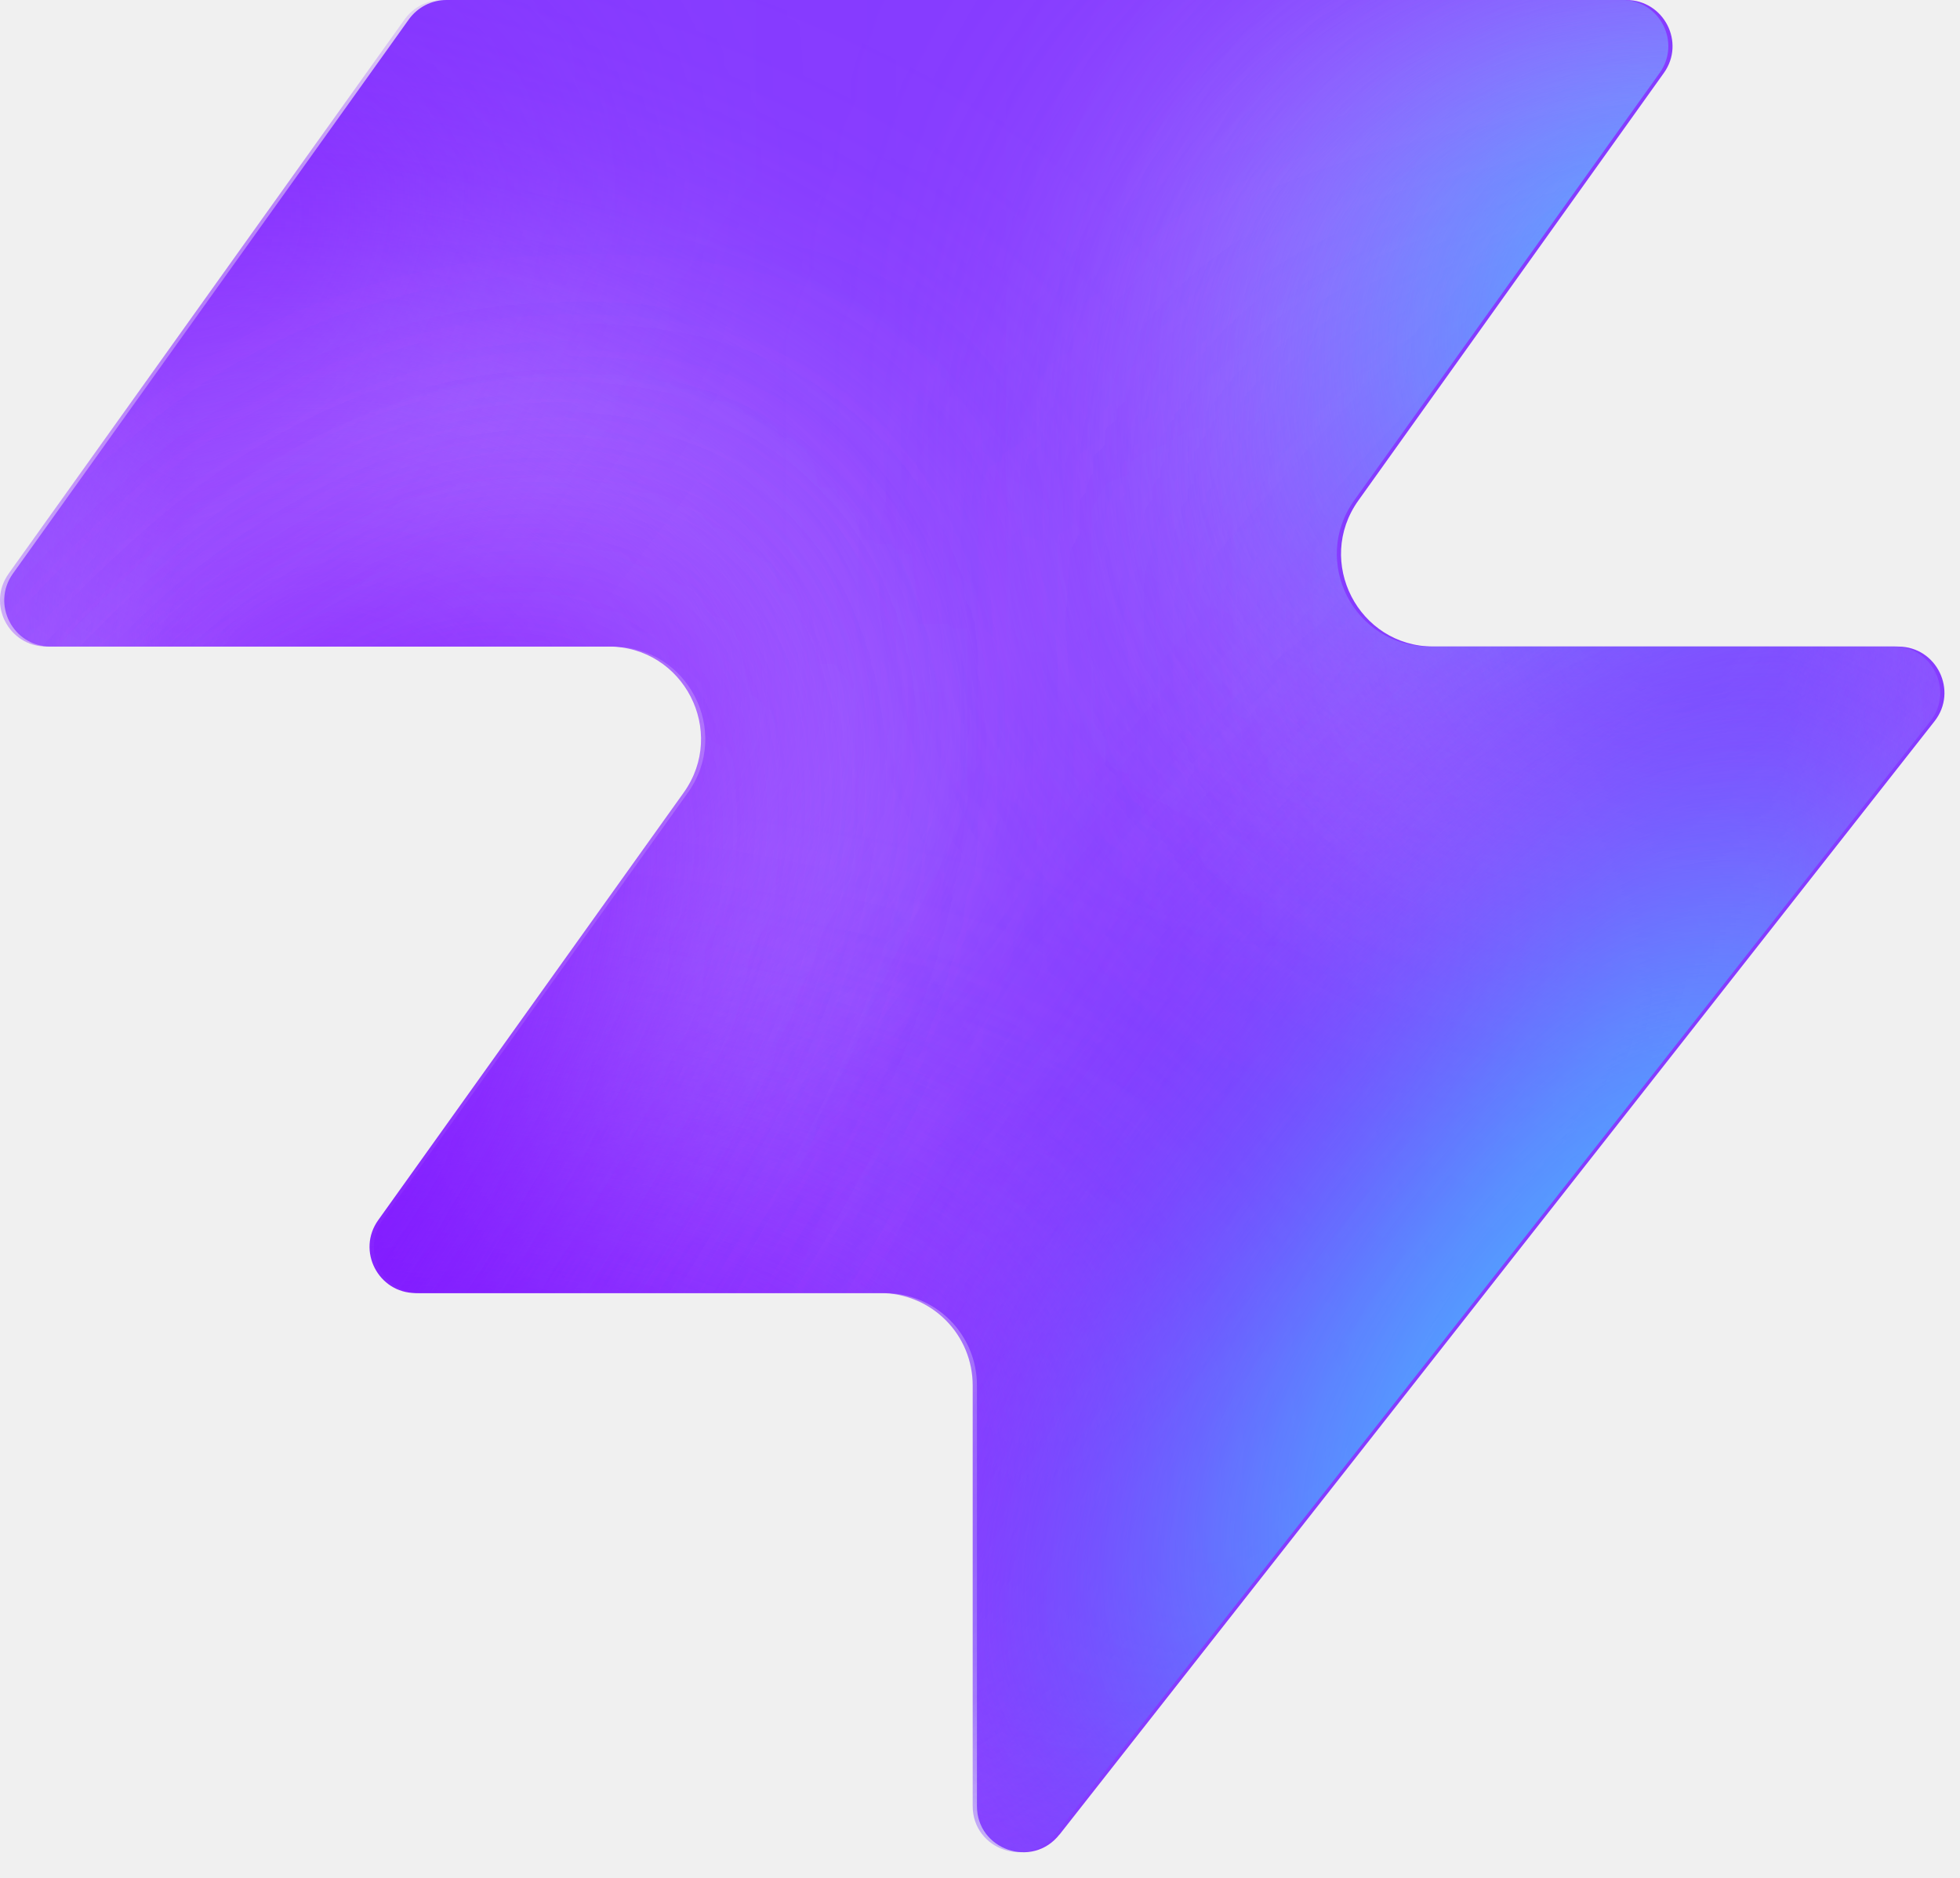
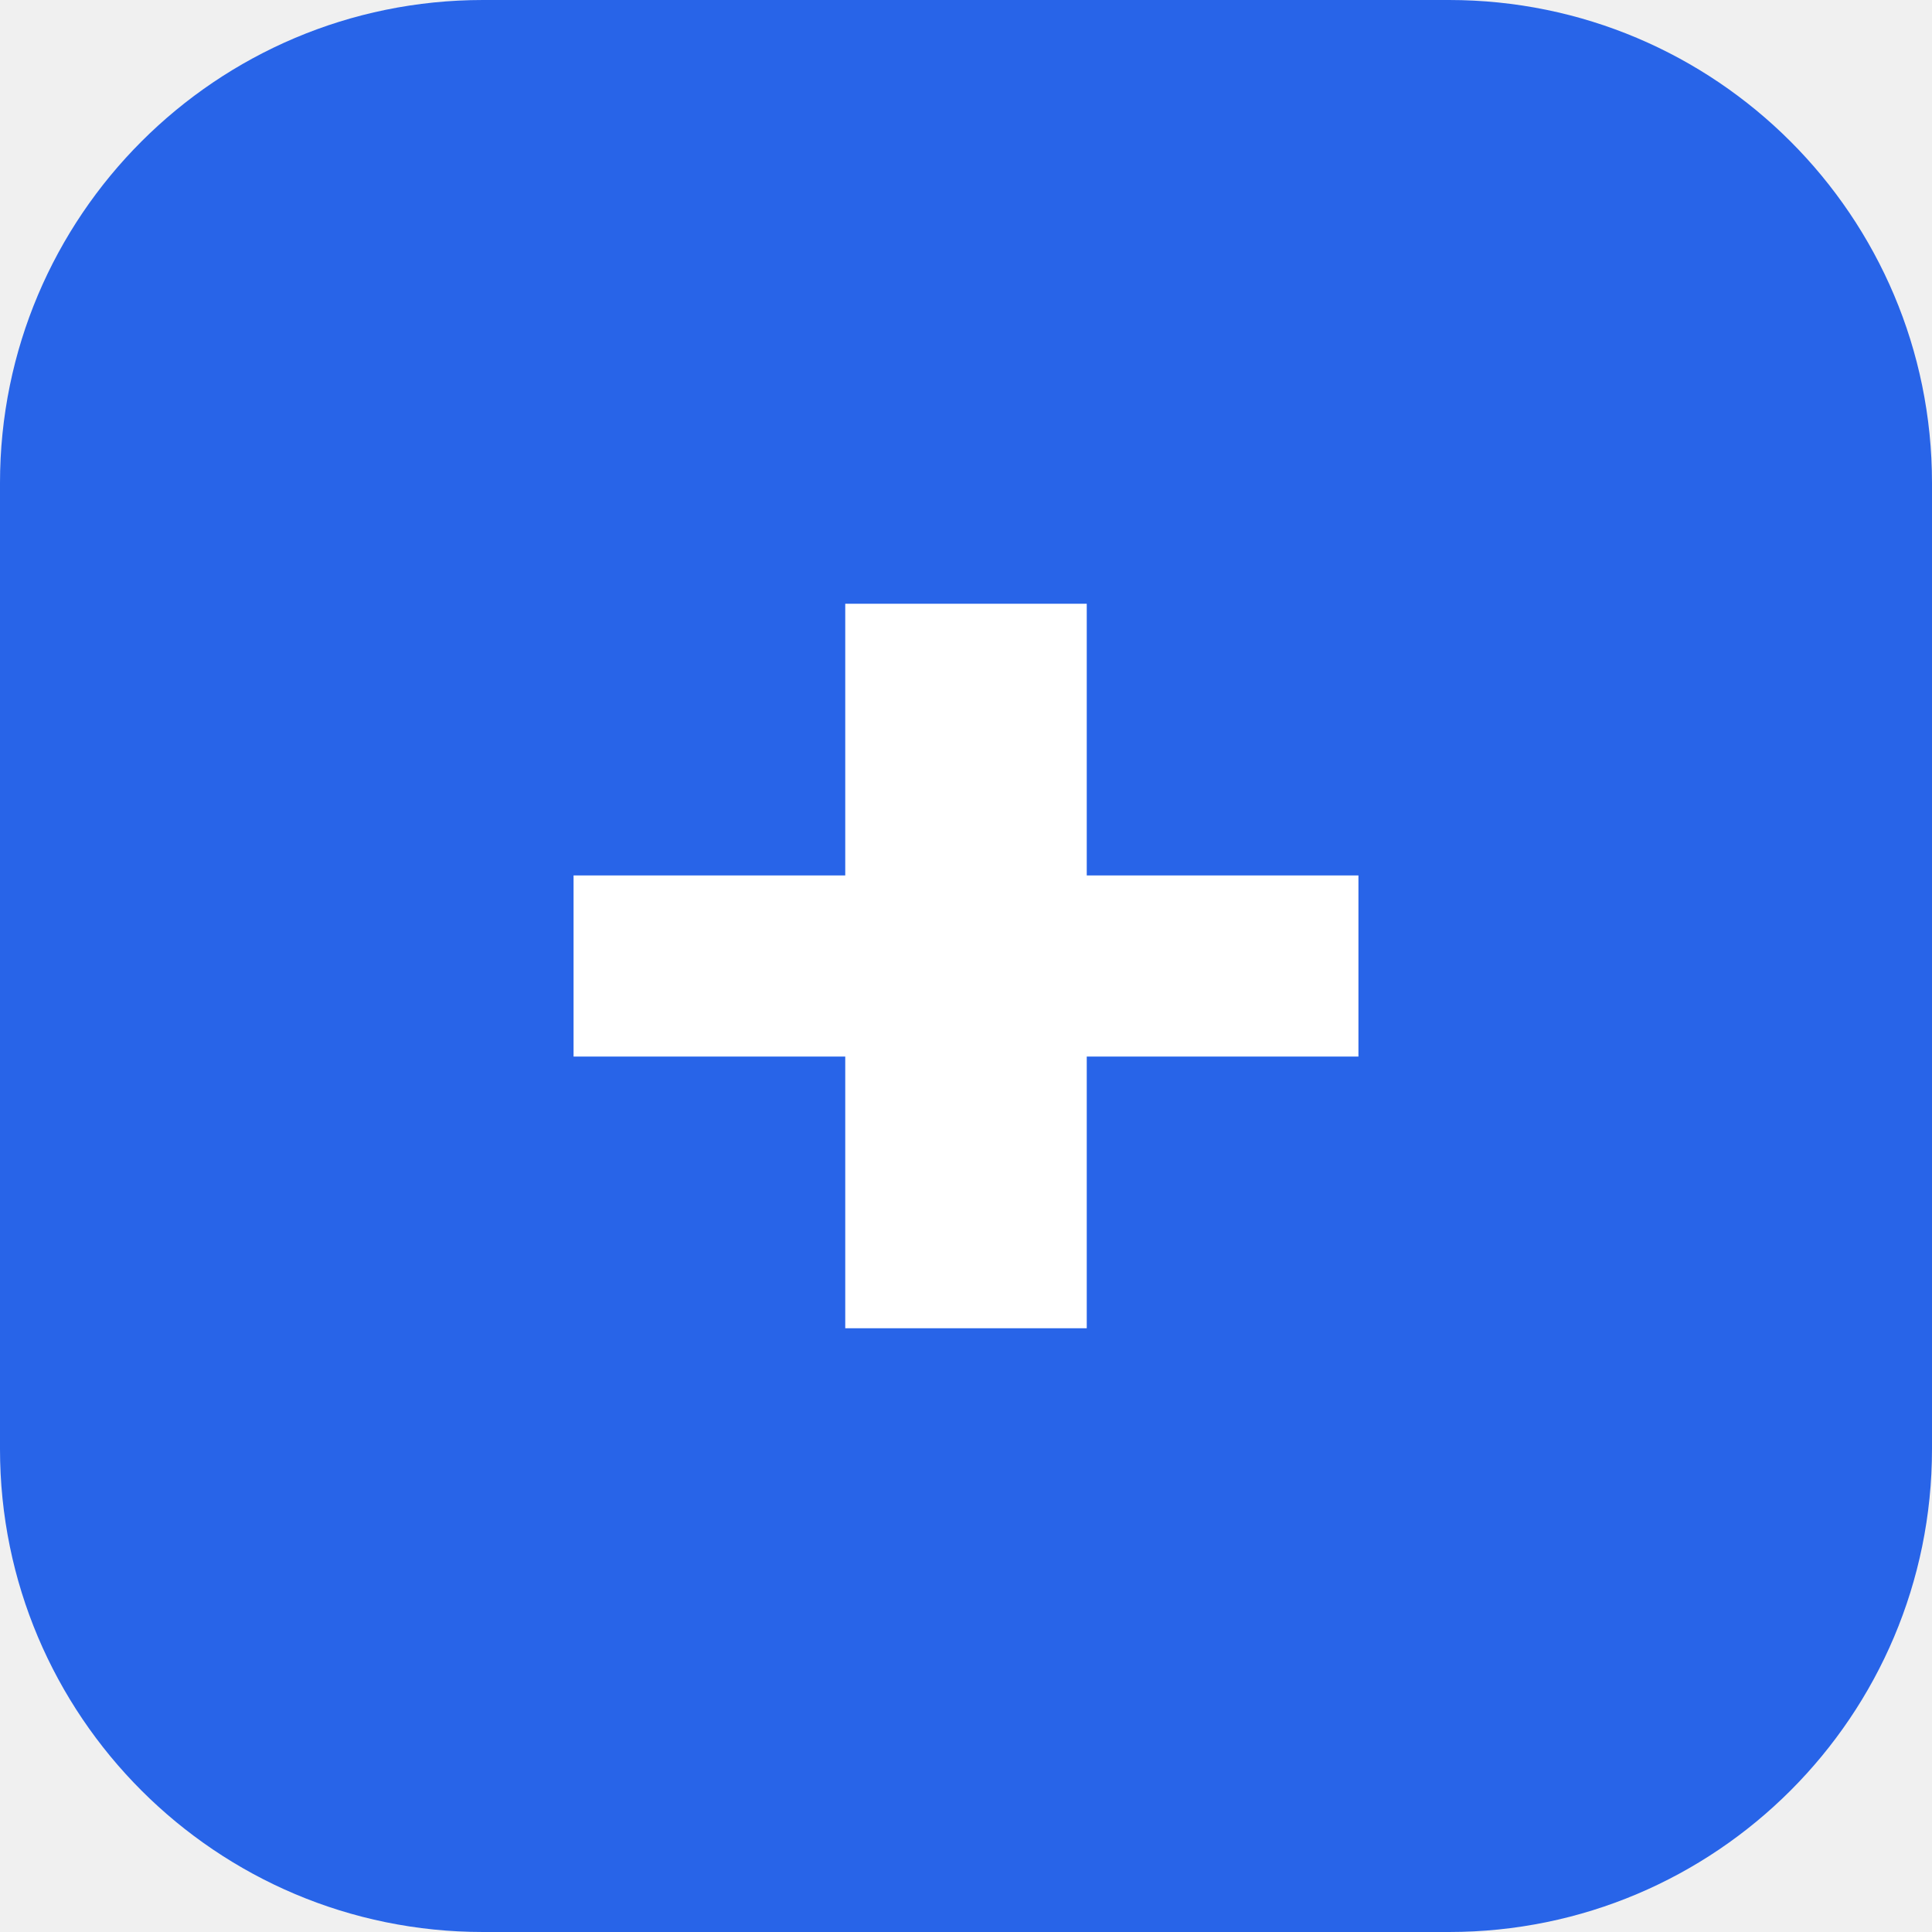
- <svg xmlns="http://www.w3.org/2000/svg" width="48" height="46" fill="none" viewBox="0 0 48 46">
-   <path fill="#863bff" d="M25.946 44.938c-.664.845-2.021.375-2.021-.698V33.937a2.26 2.26 0 0 0-2.262-2.262H10.287c-.92 0-1.456-1.04-.92-1.788l7.48-10.471c1.07-1.497 0-3.578-1.842-3.578H1.237c-.92 0-1.456-1.04-.92-1.788L10.013.474c.214-.297.556-.474.92-.474h28.894c.92 0 1.456 1.04.92 1.788l-7.48 10.471c-1.07 1.498 0 3.579 1.842 3.579h11.377c.943 0 1.473 1.088.89 1.83L25.947 44.94z" style="fill:#863bff;fill:color(display-p3 .525 .23 1);fill-opacity:1" />
-   <mask id="a" width="48" height="46" x="0" y="0" maskUnits="userSpaceOnUse" style="mask-type:alpha">
-     <path fill="#000" d="M25.842 44.938c-.664.844-2.021.375-2.021-.698V33.937a2.26 2.26 0 0 0-2.262-2.262H10.183c-.92 0-1.456-1.04-.92-1.788l7.48-10.471c1.07-1.498 0-3.579-1.842-3.579H1.133c-.92 0-1.456-1.04-.92-1.787L9.91.473c.214-.297.556-.474.92-.474h28.894c.92 0 1.456 1.04.92 1.788l-7.48 10.471c-1.07 1.498 0 3.578 1.842 3.578h11.377c.943 0 1.473 1.088.89 1.832L25.843 44.94z" style="fill:#000;fill-opacity:1" />
-   </mask>
-   <g mask="url(#a)">
-     <g filter="url(#b)">
-       <ellipse cx="5.508" cy="14.704" fill="#ede6ff" rx="5.508" ry="14.704" style="fill:#ede6ff;fill:color(display-p3 .927 .903 1);fill-opacity:1" transform="matrix(.00324 1 1 -.00324 -4.47 31.516)" />
-     </g>
-     <g filter="url(#c)">
-       <ellipse cx="10.399" cy="29.851" fill="#ede6ff" rx="10.399" ry="29.851" style="fill:#ede6ff;fill:color(display-p3 .927 .903 1);fill-opacity:1" transform="matrix(.00324 1 1 -.00324 -39.328 7.883)" />
-     </g>
-     <g filter="url(#d)">
-       <ellipse cx="5.508" cy="30.487" fill="#7e14ff" rx="5.508" ry="30.487" style="fill:#7e14ff;fill:color(display-p3 .492 .077 1);fill-opacity:1" transform="rotate(89.814 -25.913 -14.639)scale(1 -1)" />
-     </g>
-     <g filter="url(#e)">
-       <ellipse cx="5.508" cy="30.599" fill="#7e14ff" rx="5.508" ry="30.599" style="fill:#7e14ff;fill:color(display-p3 .492 .077 1);fill-opacity:1" transform="rotate(89.814 -32.644 -3.334)scale(1 -1)" />
-     </g>
-     <g filter="url(#f)">
-       <ellipse cx="5.508" cy="30.599" fill="#7e14ff" rx="5.508" ry="30.599" style="fill:#7e14ff;fill:color(display-p3 .492 .077 1);fill-opacity:1" transform="matrix(.00324 1 1 -.00324 -34.34 30.47)" />
-     </g>
-     <g filter="url(#g)">
-       <ellipse cx="14.072" cy="22.078" fill="#ede6ff" rx="14.072" ry="22.078" style="fill:#ede6ff;fill:color(display-p3 .927 .903 1);fill-opacity:1" transform="rotate(93.35 24.506 48.493)scale(-1 1)" />
-     </g>
-     <g filter="url(#h)">
-       <ellipse cx="3.47" cy="21.501" fill="#7e14ff" rx="3.47" ry="21.501" style="fill:#7e14ff;fill:color(display-p3 .492 .077 1);fill-opacity:1" transform="rotate(89.009 28.708 47.59)scale(-1 1)" />
-     </g>
-     <g filter="url(#i)">
-       <ellipse cx="3.47" cy="21.501" fill="#7e14ff" rx="3.47" ry="21.501" style="fill:#7e14ff;fill:color(display-p3 .492 .077 1);fill-opacity:1" transform="rotate(89.009 28.708 47.59)scale(-1 1)" />
-     </g>
-     <g filter="url(#j)">
-       <ellipse cx=".387" cy="8.972" fill="#7e14ff" rx="4.407" ry="29.108" style="fill:#7e14ff;fill:color(display-p3 .492 .077 1);fill-opacity:1" transform="rotate(39.51 .387 8.972)" />
-     </g>
-     <g filter="url(#k)">
-       <ellipse cx="47.523" cy="-6.092" fill="#7e14ff" rx="4.407" ry="29.108" style="fill:#7e14ff;fill:color(display-p3 .492 .077 1);fill-opacity:1" transform="rotate(37.892 47.523 -6.092)" />
-     </g>
-     <g filter="url(#l)">
-       <ellipse cx="41.412" cy="6.333" fill="#47bfff" rx="5.971" ry="9.665" style="fill:#47bfff;fill:color(display-p3 .28 .748 1);fill-opacity:1" transform="rotate(37.892 41.412 6.333)" />
-     </g>
-     <g filter="url(#m)">
-       <ellipse cx="-1.879" cy="38.332" fill="#7e14ff" rx="4.407" ry="29.108" style="fill:#7e14ff;fill:color(display-p3 .492 .077 1);fill-opacity:1" transform="rotate(37.892 -1.88 38.332)" />
-     </g>
-     <g filter="url(#n)">
-       <ellipse cx="-1.879" cy="38.332" fill="#7e14ff" rx="4.407" ry="29.108" style="fill:#7e14ff;fill:color(display-p3 .492 .077 1);fill-opacity:1" transform="rotate(37.892 -1.88 38.332)" />
-     </g>
-     <g filter="url(#o)">
-       <ellipse cx="35.651" cy="29.907" fill="#7e14ff" rx="4.407" ry="29.108" style="fill:#7e14ff;fill:color(display-p3 .492 .077 1);fill-opacity:1" transform="rotate(37.892 35.651 29.907)" />
-     </g>
-     <g filter="url(#p)">
-       <ellipse cx="38.418" cy="32.4" fill="#47bfff" rx="5.971" ry="15.297" style="fill:#47bfff;fill:color(display-p3 .28 .748 1);fill-opacity:1" transform="rotate(37.892 38.418 32.4)" />
-     </g>
-   </g>
-   <defs>
-     <filter id="b" width="60.045" height="41.654" x="-19.77" y="16.149" color-interpolation-filters="sRGB" filterUnits="userSpaceOnUse">
-       <feFlood flood-opacity="0" result="BackgroundImageFix" />
-       <feBlend in="SourceGraphic" in2="BackgroundImageFix" result="shape" />
-       <feGaussianBlur result="effect1_foregroundBlur_2002_17158" stdDeviation="7.659" />
-     </filter>
-     <filter id="c" width="90.34" height="51.437" x="-54.613" y="-7.533" color-interpolation-filters="sRGB" filterUnits="userSpaceOnUse">
-       <feFlood flood-opacity="0" result="BackgroundImageFix" />
-       <feBlend in="SourceGraphic" in2="BackgroundImageFix" result="shape" />
-       <feGaussianBlur result="effect1_foregroundBlur_2002_17158" stdDeviation="7.659" />
-     </filter>
-     <filter id="d" width="79.355" height="29.4" x="-49.64" y="2.03" color-interpolation-filters="sRGB" filterUnits="userSpaceOnUse">
-       <feFlood flood-opacity="0" result="BackgroundImageFix" />
-       <feBlend in="SourceGraphic" in2="BackgroundImageFix" result="shape" />
-       <feGaussianBlur result="effect1_foregroundBlur_2002_17158" stdDeviation="4.596" />
-     </filter>
-     <filter id="e" width="79.579" height="29.4" x="-45.045" y="20.029" color-interpolation-filters="sRGB" filterUnits="userSpaceOnUse">
-       <feFlood flood-opacity="0" result="BackgroundImageFix" />
-       <feBlend in="SourceGraphic" in2="BackgroundImageFix" result="shape" />
-       <feGaussianBlur result="effect1_foregroundBlur_2002_17158" stdDeviation="4.596" />
-     </filter>
-     <filter id="f" width="79.579" height="29.4" x="-43.513" y="21.178" color-interpolation-filters="sRGB" filterUnits="userSpaceOnUse">
-       <feFlood flood-opacity="0" result="BackgroundImageFix" />
-       <feBlend in="SourceGraphic" in2="BackgroundImageFix" result="shape" />
-       <feGaussianBlur result="effect1_foregroundBlur_2002_17158" stdDeviation="4.596" />
-     </filter>
-     <filter id="g" width="74.749" height="58.852" x="15.756" y="-17.901" color-interpolation-filters="sRGB" filterUnits="userSpaceOnUse">
-       <feFlood flood-opacity="0" result="BackgroundImageFix" />
-       <feBlend in="SourceGraphic" in2="BackgroundImageFix" result="shape" />
-       <feGaussianBlur result="effect1_foregroundBlur_2002_17158" stdDeviation="7.659" />
-     </filter>
-     <filter id="h" width="61.377" height="25.362" x="23.548" y="2.284" color-interpolation-filters="sRGB" filterUnits="userSpaceOnUse">
-       <feFlood flood-opacity="0" result="BackgroundImageFix" />
-       <feBlend in="SourceGraphic" in2="BackgroundImageFix" result="shape" />
-       <feGaussianBlur result="effect1_foregroundBlur_2002_17158" stdDeviation="4.596" />
-     </filter>
-     <filter id="i" width="61.377" height="25.362" x="23.548" y="2.284" color-interpolation-filters="sRGB" filterUnits="userSpaceOnUse">
-       <feFlood flood-opacity="0" result="BackgroundImageFix" />
-       <feBlend in="SourceGraphic" in2="BackgroundImageFix" result="shape" />
-       <feGaussianBlur result="effect1_foregroundBlur_2002_17158" stdDeviation="4.596" />
-     </filter>
-     <filter id="j" width="56.045" height="63.649" x="-27.636" y="-22.853" color-interpolation-filters="sRGB" filterUnits="userSpaceOnUse">
-       <feFlood flood-opacity="0" result="BackgroundImageFix" />
-       <feBlend in="SourceGraphic" in2="BackgroundImageFix" result="shape" />
-       <feGaussianBlur result="effect1_foregroundBlur_2002_17158" stdDeviation="4.596" />
-     </filter>
-     <filter id="k" width="54.814" height="64.646" x="20.116" y="-38.415" color-interpolation-filters="sRGB" filterUnits="userSpaceOnUse">
-       <feFlood flood-opacity="0" result="BackgroundImageFix" />
-       <feBlend in="SourceGraphic" in2="BackgroundImageFix" result="shape" />
-       <feGaussianBlur result="effect1_foregroundBlur_2002_17158" stdDeviation="4.596" />
-     </filter>
-     <filter id="l" width="33.541" height="35.313" x="24.641" y="-11.323" color-interpolation-filters="sRGB" filterUnits="userSpaceOnUse">
-       <feFlood flood-opacity="0" result="BackgroundImageFix" />
-       <feBlend in="SourceGraphic" in2="BackgroundImageFix" result="shape" />
-       <feGaussianBlur result="effect1_foregroundBlur_2002_17158" stdDeviation="4.596" />
-     </filter>
-     <filter id="m" width="54.814" height="64.646" x="-29.286" y="6.009" color-interpolation-filters="sRGB" filterUnits="userSpaceOnUse">
-       <feFlood flood-opacity="0" result="BackgroundImageFix" />
-       <feBlend in="SourceGraphic" in2="BackgroundImageFix" result="shape" />
-       <feGaussianBlur result="effect1_foregroundBlur_2002_17158" stdDeviation="4.596" />
-     </filter>
-     <filter id="n" width="54.814" height="64.646" x="-29.286" y="6.009" color-interpolation-filters="sRGB" filterUnits="userSpaceOnUse">
-       <feFlood flood-opacity="0" result="BackgroundImageFix" />
-       <feBlend in="SourceGraphic" in2="BackgroundImageFix" result="shape" />
-       <feGaussianBlur result="effect1_foregroundBlur_2002_17158" stdDeviation="4.596" />
-     </filter>
-     <filter id="o" width="54.814" height="64.646" x="8.244" y="-2.416" color-interpolation-filters="sRGB" filterUnits="userSpaceOnUse">
-       <feFlood flood-opacity="0" result="BackgroundImageFix" />
-       <feBlend in="SourceGraphic" in2="BackgroundImageFix" result="shape" />
-       <feGaussianBlur result="effect1_foregroundBlur_2002_17158" stdDeviation="4.596" />
-     </filter>
-     <filter id="p" width="39.409" height="43.623" x="18.713" y="10.588" color-interpolation-filters="sRGB" filterUnits="userSpaceOnUse">
-       <feFlood flood-opacity="0" result="BackgroundImageFix" />
-       <feBlend in="SourceGraphic" in2="BackgroundImageFix" result="shape" />
-       <feGaussianBlur result="effect1_foregroundBlur_2002_17158" stdDeviation="4.596" />
-     </filter>
-   </defs>
+ <svg xmlns="http://www.w3.org/2000/svg" viewBox="0 0 64 64" fill="none">
+   <rect width="64" height="64" rx="16" fill="#2864e8" />
+   <path d="M28 20v9h-9v6h9v9h8v-9h9v-6h-9v-9z" fill="white" />
</svg>
